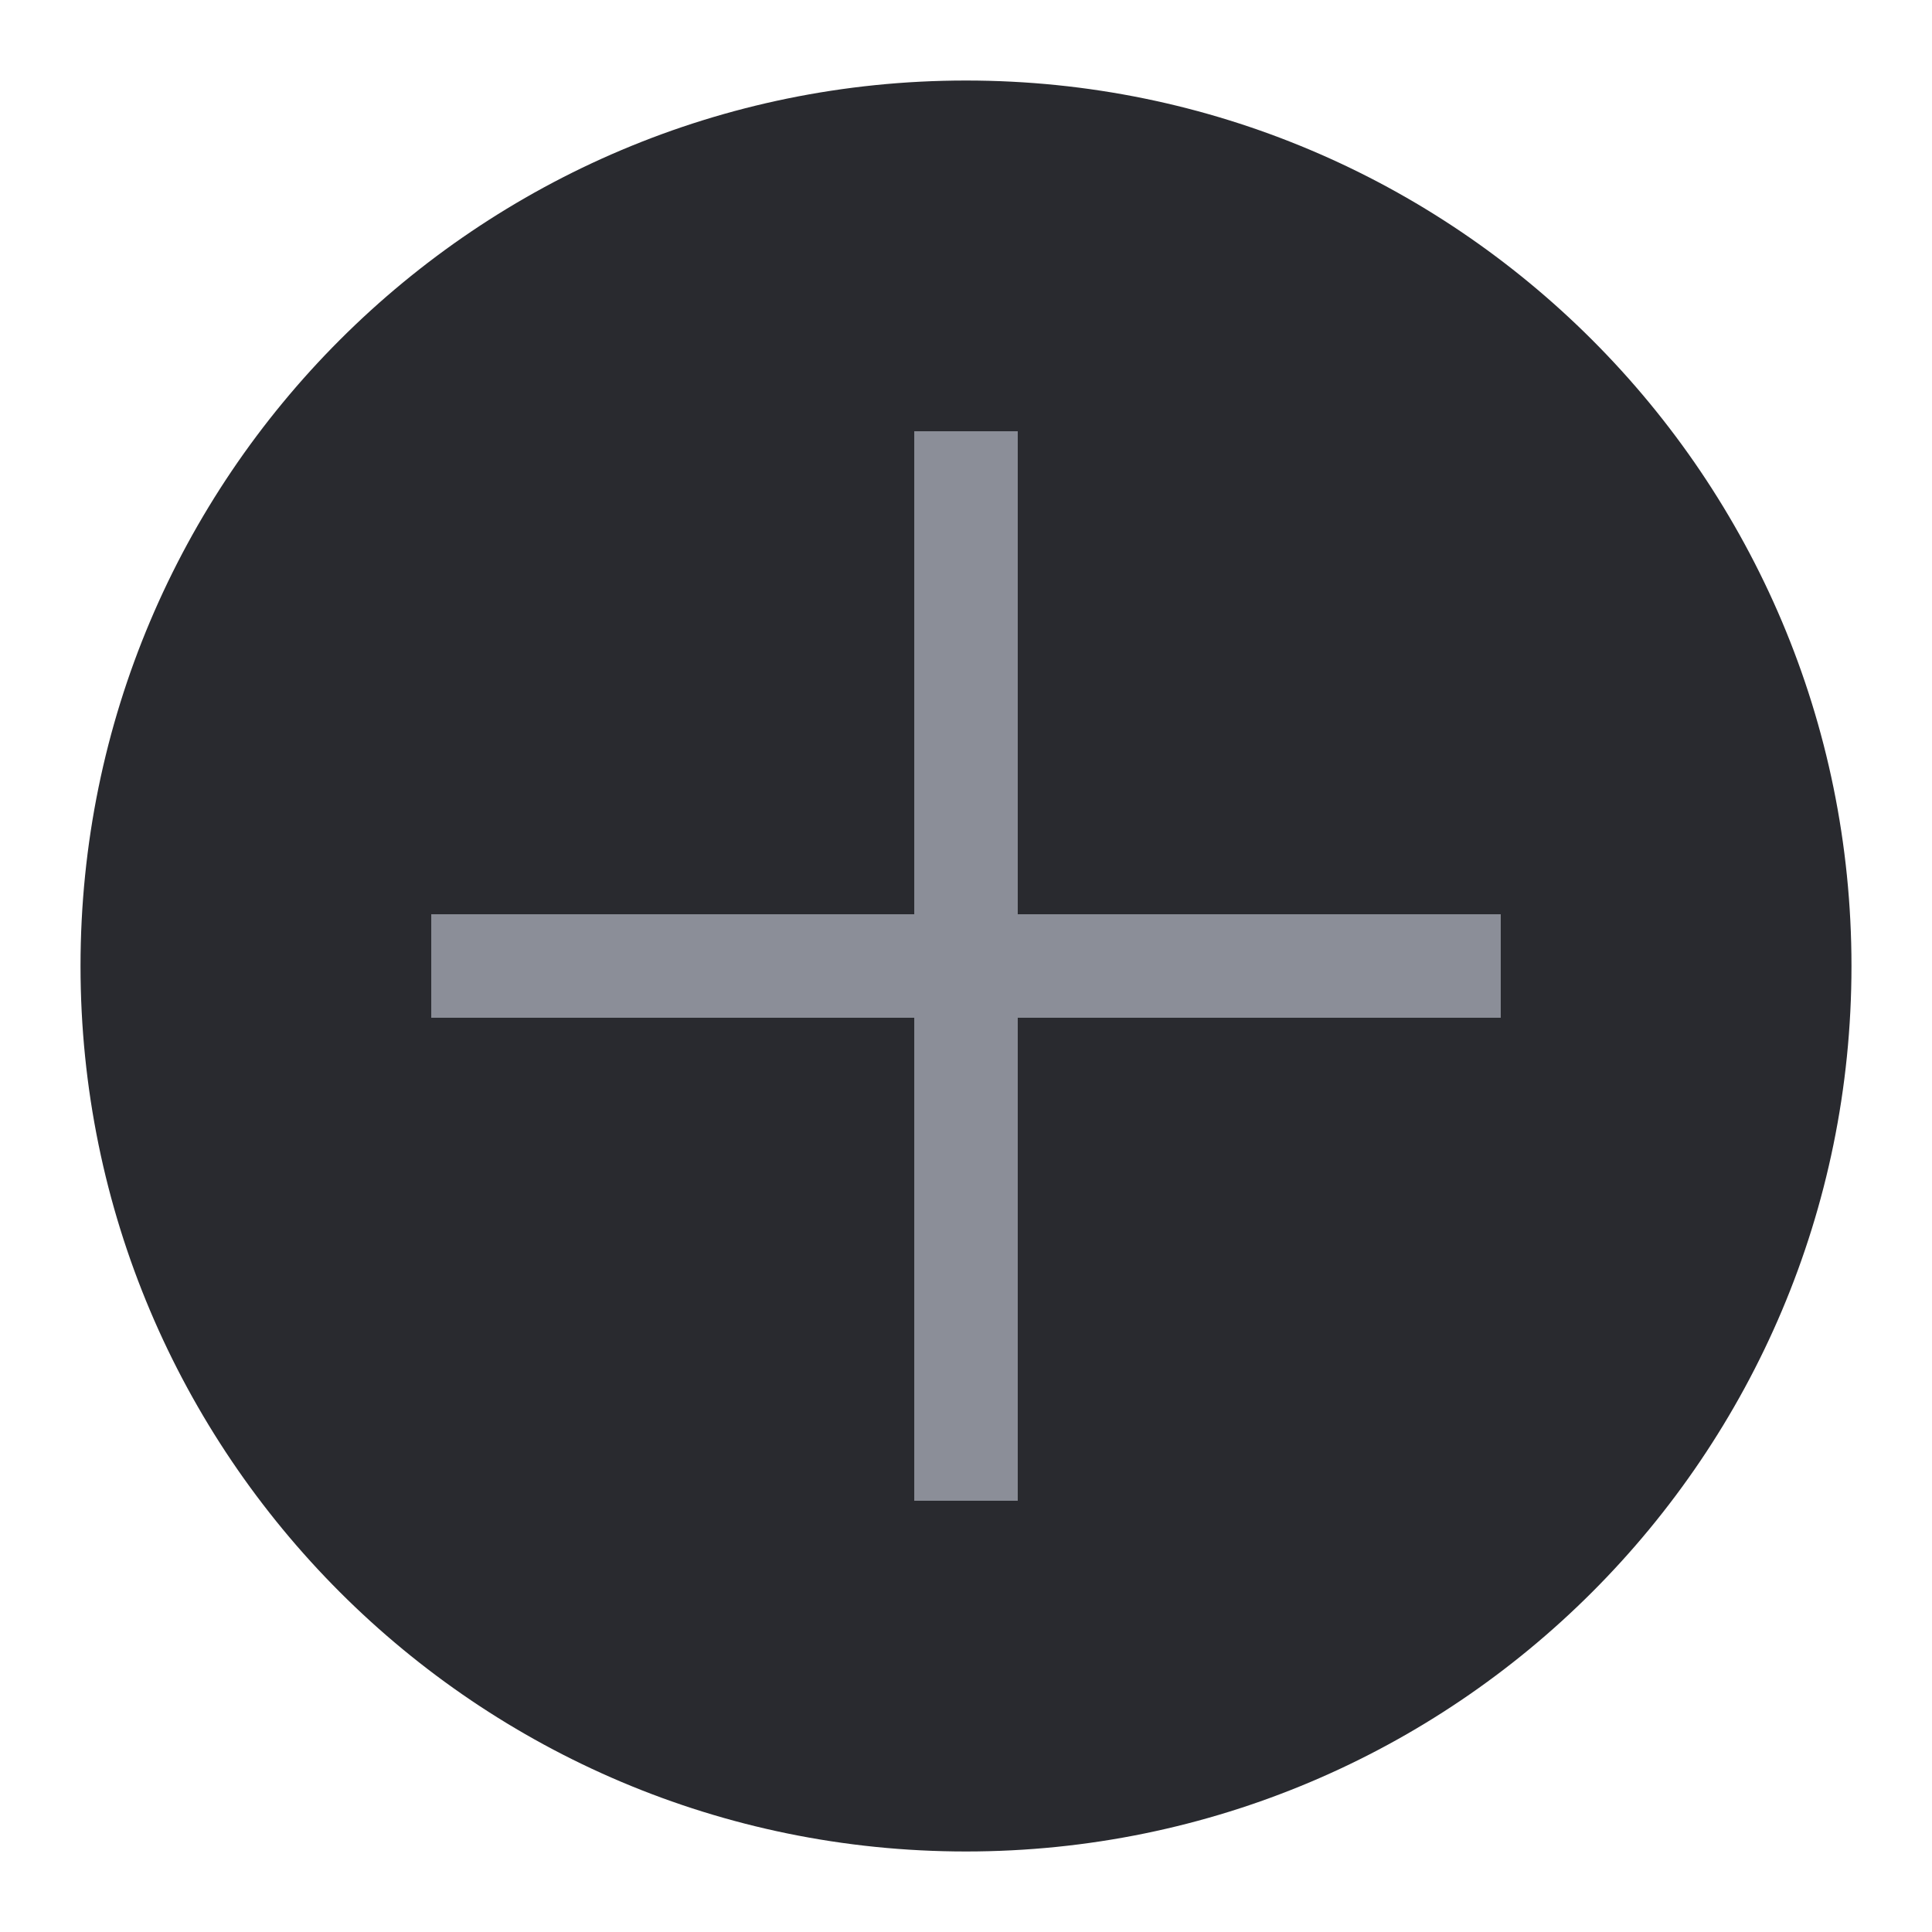
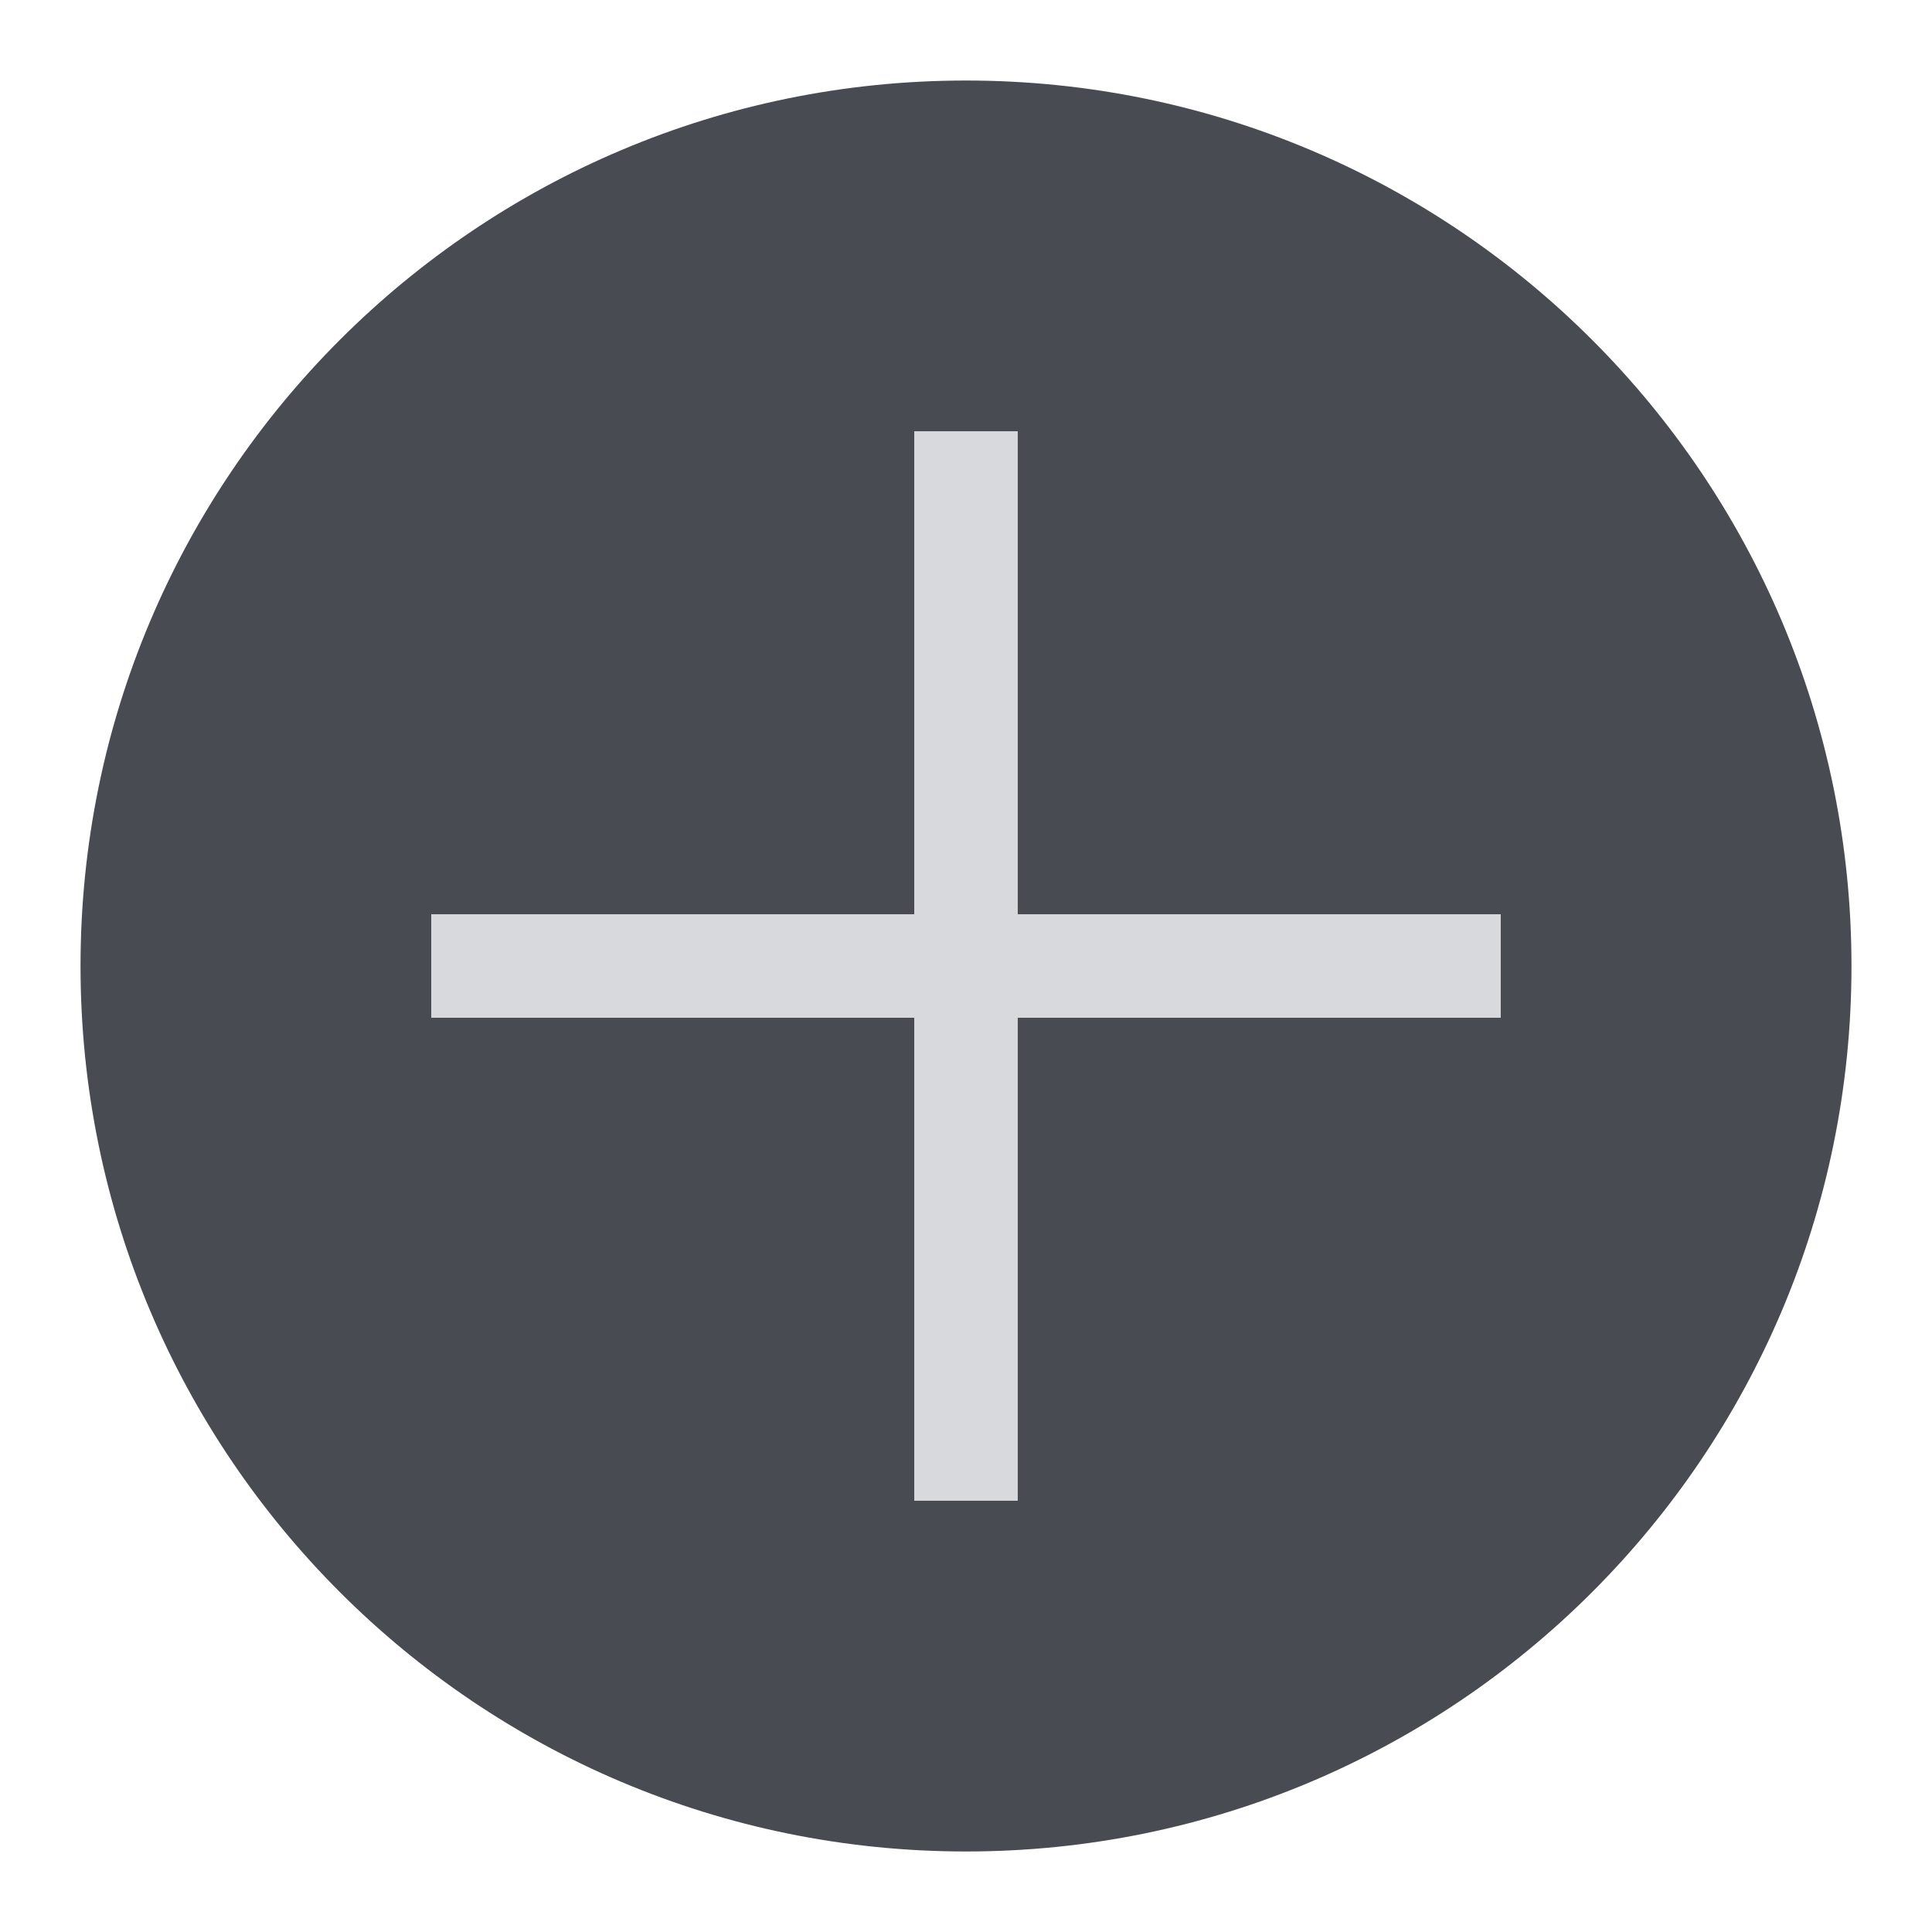
<svg xmlns="http://www.w3.org/2000/svg" width="28" height="28" viewBox="0 0 28 28" fill="none">
-   <circle cx="14" cy="14" r="12.833" fill="#292A2F" />
-   <path fill-rule="evenodd" clip-rule="evenodd" d="M14.75 7V6.25H13.25V7V13.25H7H6.25V14.75H7H13.25V21V21.75H14.75V21V14.75H21L21.75 14.75V13.25H21H14.75V7Z" fill="#8B8E98" />
+   <circle cx="14" cy="14" r="12.833" fill="#494B53" />
+   <path fill-rule="evenodd" clip-rule="evenodd" d="M14.75 7V6.25H13.25V7V13.25H7H6.25V14.75H7H13.25V21V21.75H14.75V21V14.75H21L21.75 14.75V13.25H21H14.75V7Z" fill="#D8D9DD" />
</svg>
